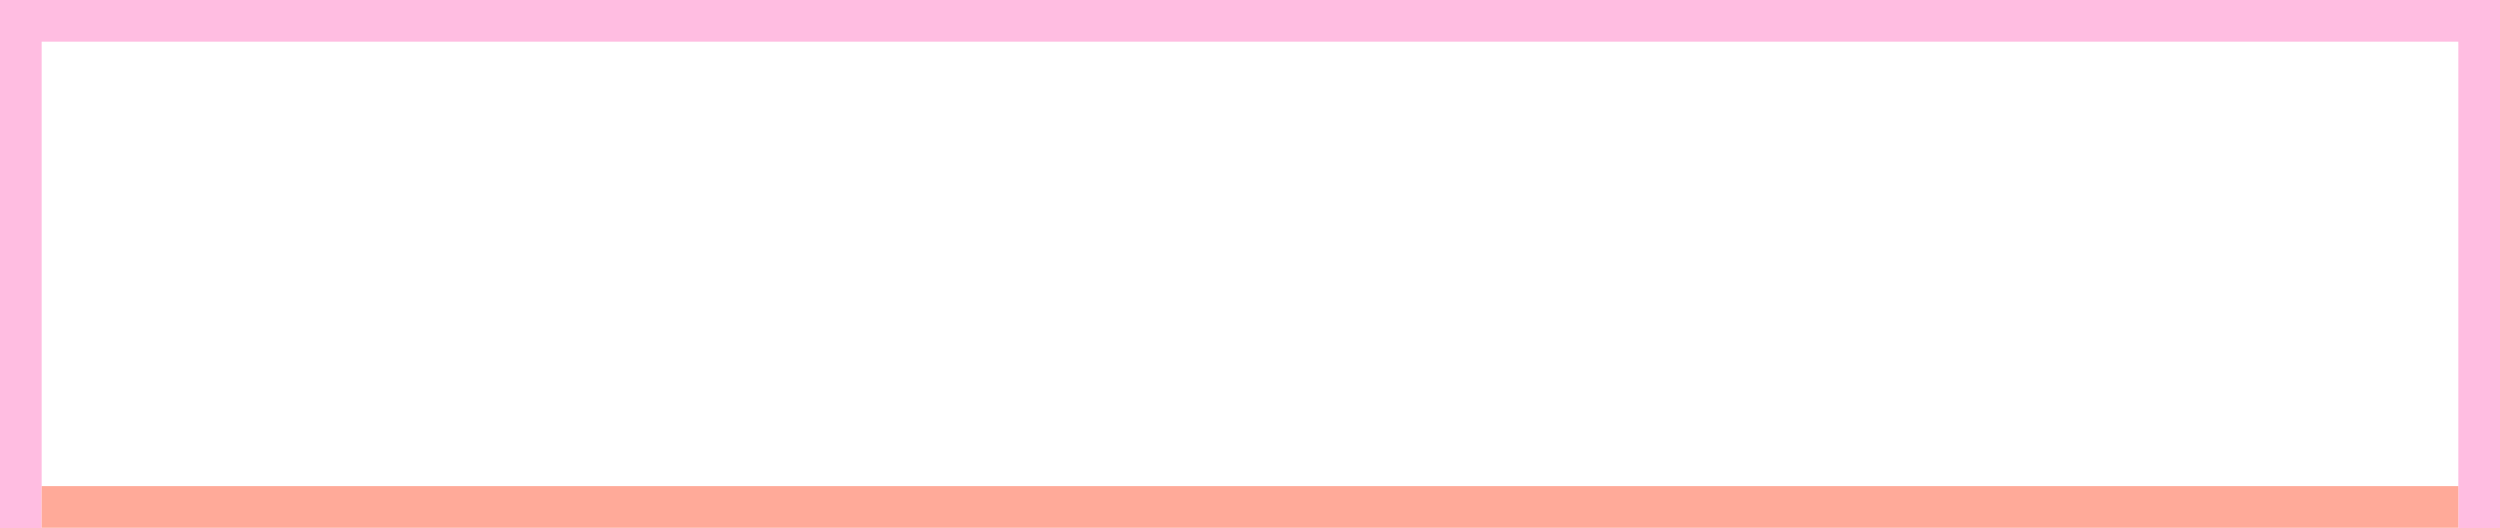
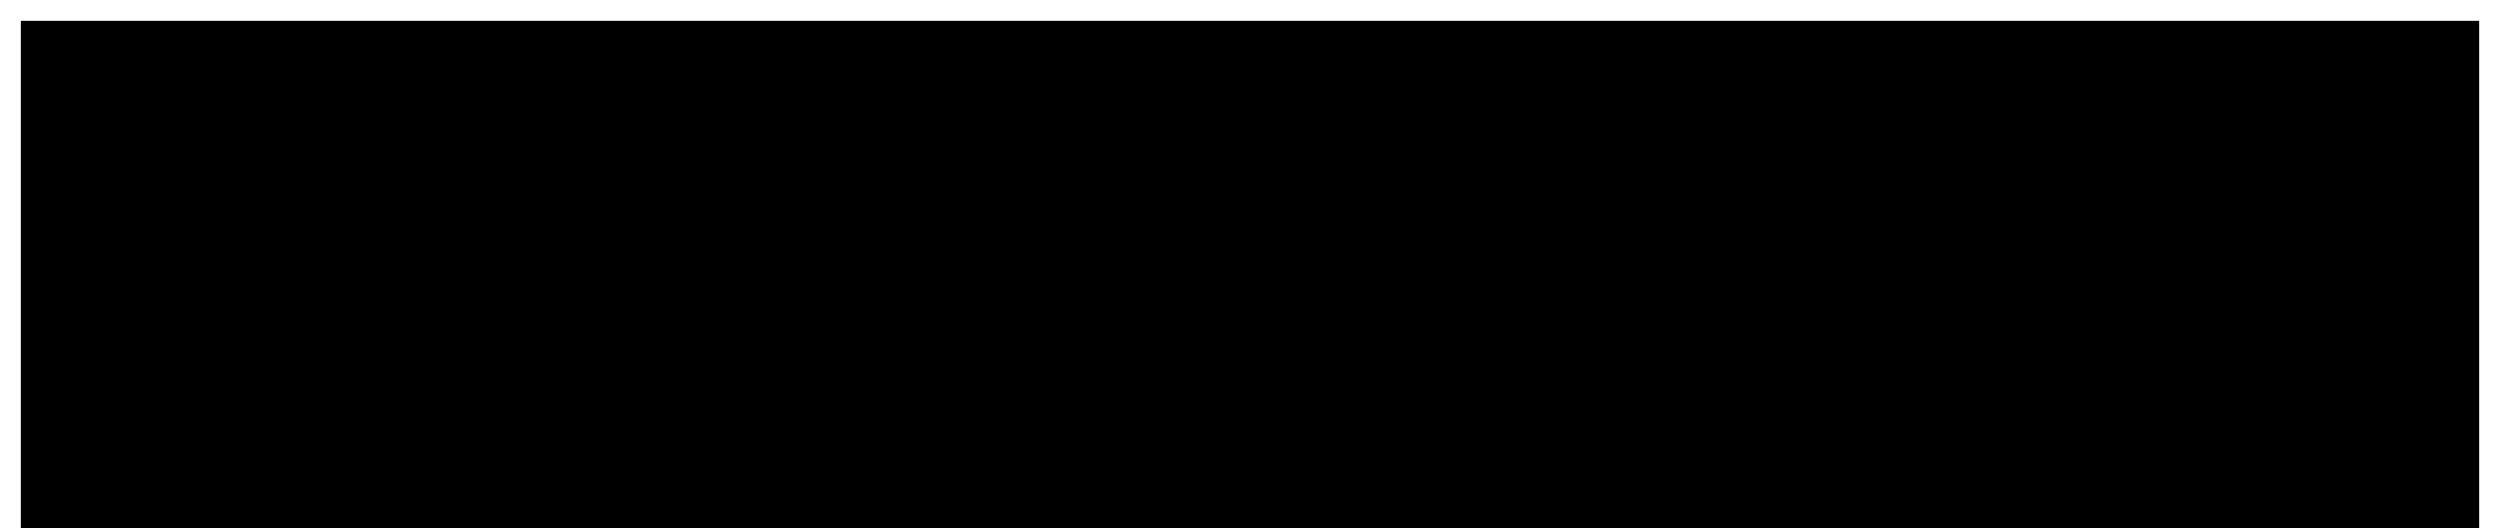
<svg xmlns="http://www.w3.org/2000/svg" version="1.1" width="180" height="38">
-   <g fill="rgb(255, 255, 255)" stroke="rgb(255, 189, 225)" stroke-width="3">
-     <rect x="1.5" y="1.5" width="177" height="48" rx="$COMFY_UI_FRAME_ROUNDING$" />
+   <g fill="CUI_PRM_COLOR(rgb(255, 255, 255))" stroke="CUI_PRM_COLOR(rgb(255, 189, 225))" stroke-width="3">
+     <rect x="1.5" y="1.5" width="177" height="48" rx="$CUI_FRM_ROUNDING$" />
  </g>
-   <line x1="3" y1="36.5" x2="177" y2="36.5" stroke="rgb(255, 170, 153)" stroke-width="3" />
+   <line x1="3" y1="36.5" x2="177" y2="36.5" stroke="CUI_PRM_COLOR(rgb(255, 170, 153))" stroke-width="3" />
</svg>
